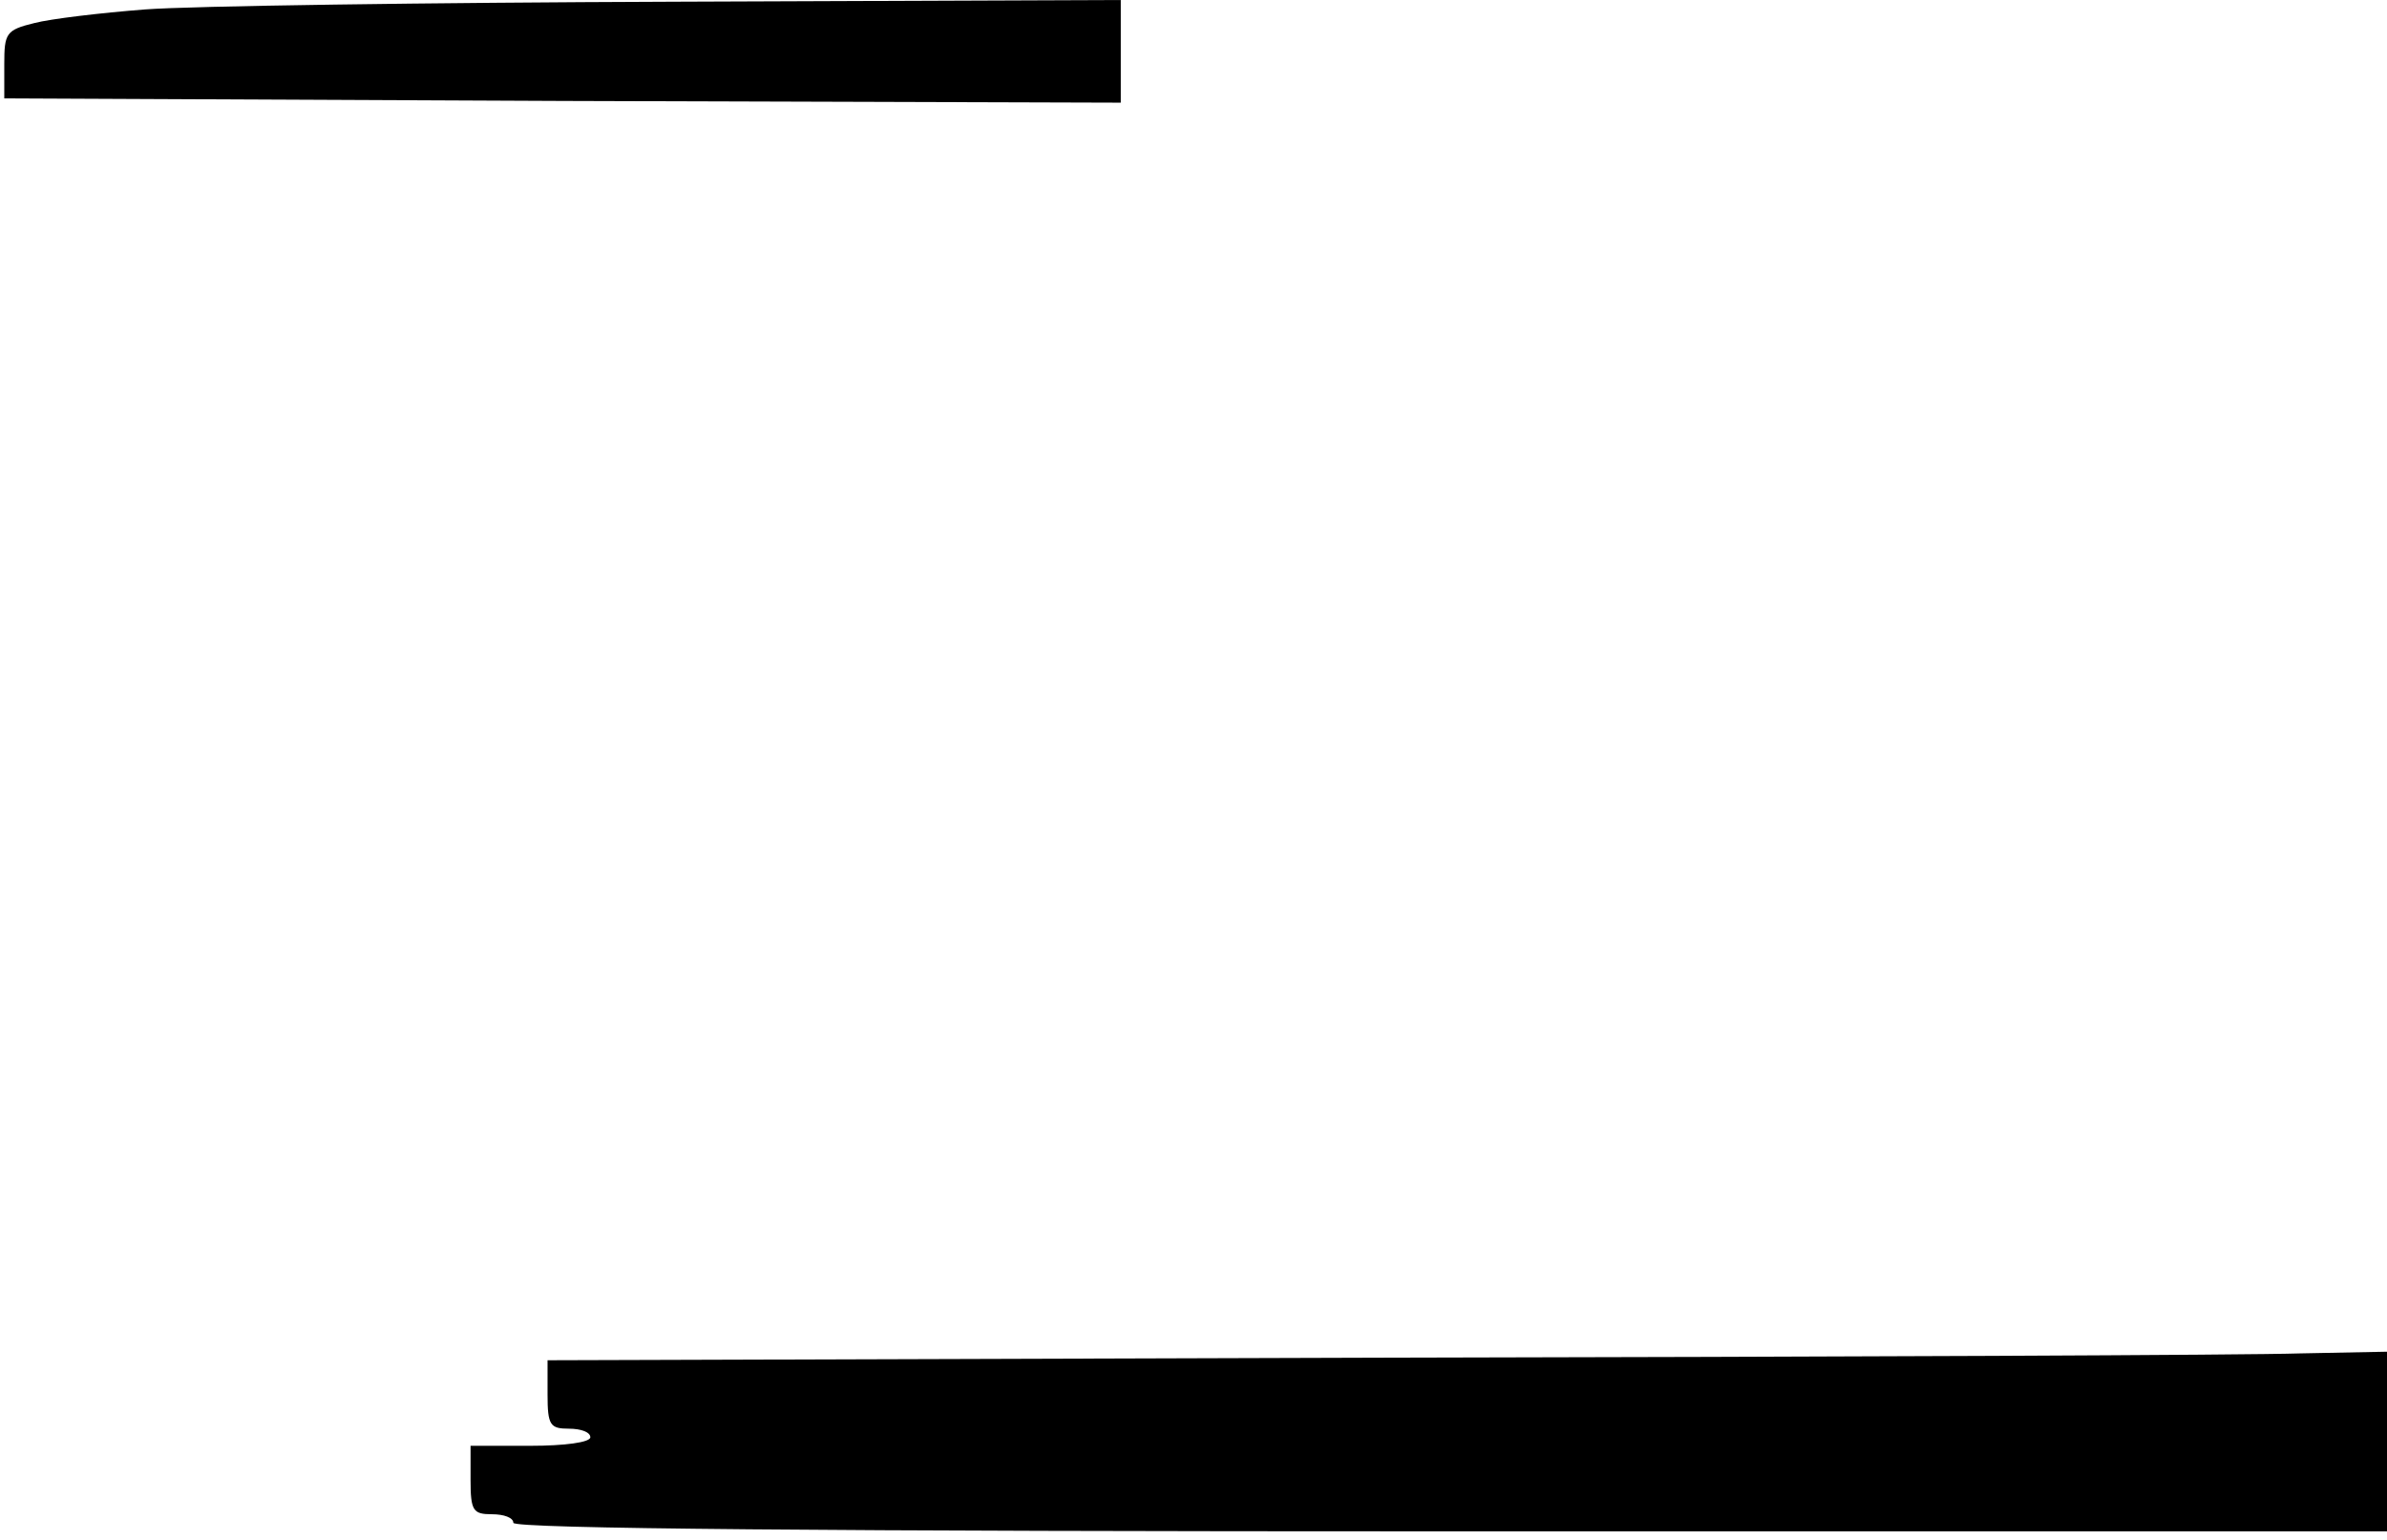
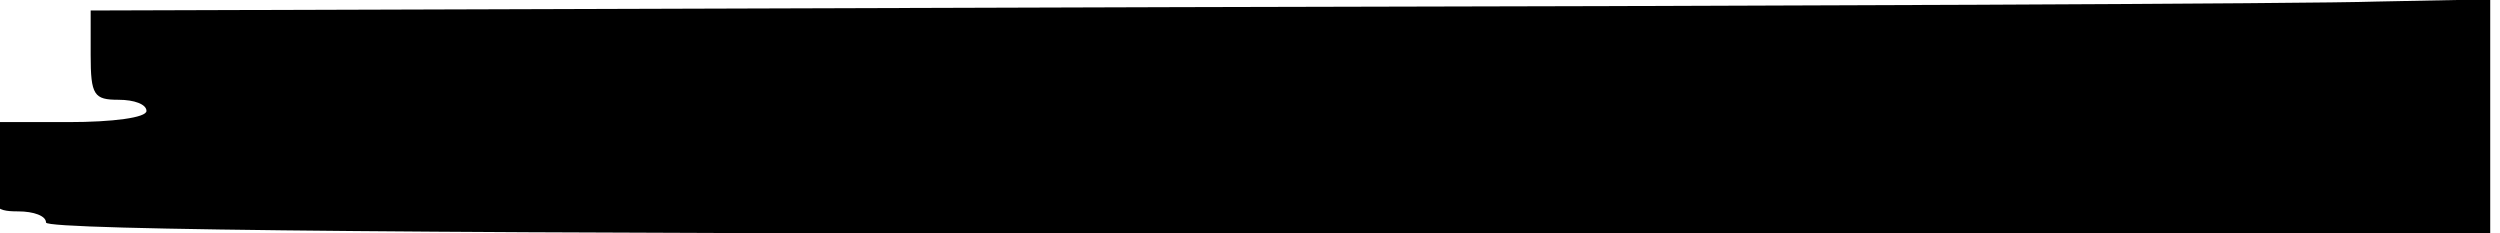
- <svg xmlns="http://www.w3.org/2000/svg" version="1.0" width="279pt" height="180pt" viewBox="0 0 279 180" preserveAspectRatio="xMidYMid meet">
-   <g transform="translate(0,180) scale(0.1,-0.1)" fill="#000000" stroke="none">
-     <path d="M170 1789 c-52 -4 -111 -11 -130 -16 -33 -8 -35 -12 -35 -48 l0 -40 653 -3 652 -2 0 60 0 60 -522 -2 c-288 -1 -566 -5 -618 -9z" />
-     <path d="M1613 213 l-973 -3 0 -40 c0 -36 3 -40 25 -40 14 0 25 -4 25 -10 0 -6 -30 -10 -70 -10 l-70 0 0 -40 c0 -36 3 -40 25 -40 14 0 25 -4 25 -10 0 -7 372 -10 1095 -10 l1095 0 0 105 0 105 -102 -2 c-57 -2 -541 -4 -1075 -5z" />
-   </g>
+ <svg xmlns="http://www.w3.org/2000/svg" version="1.0" width="280" height="26" viewBox="0 0 224 20.8" preserveAspectRatio="xMidYMid meet" id="svg8147">
+   <defs id="defs8159" />
+   <path style="fill:#000000;stroke:none" id="path8155" d="m 105.424,0.64 -97.3,0.3 0,4 c 0,3.6 0.3,4 2.5,4 1.4,0 2.5,0.4 2.5,1 0,0.6 -3,1 -7,1 l -7,0 0,4 c 0,3.6 0.3,4 2.5,4 1.4,0 2.5,0.4 2.5,1 0,0.7 37.2,1 109.5,1 l 109.5,0 0,-10.5 0,-10.5 -10.2,0.2 c -5.7,0.2 -54.1,0.4 -107.5,0.5 z" />
</svg>
